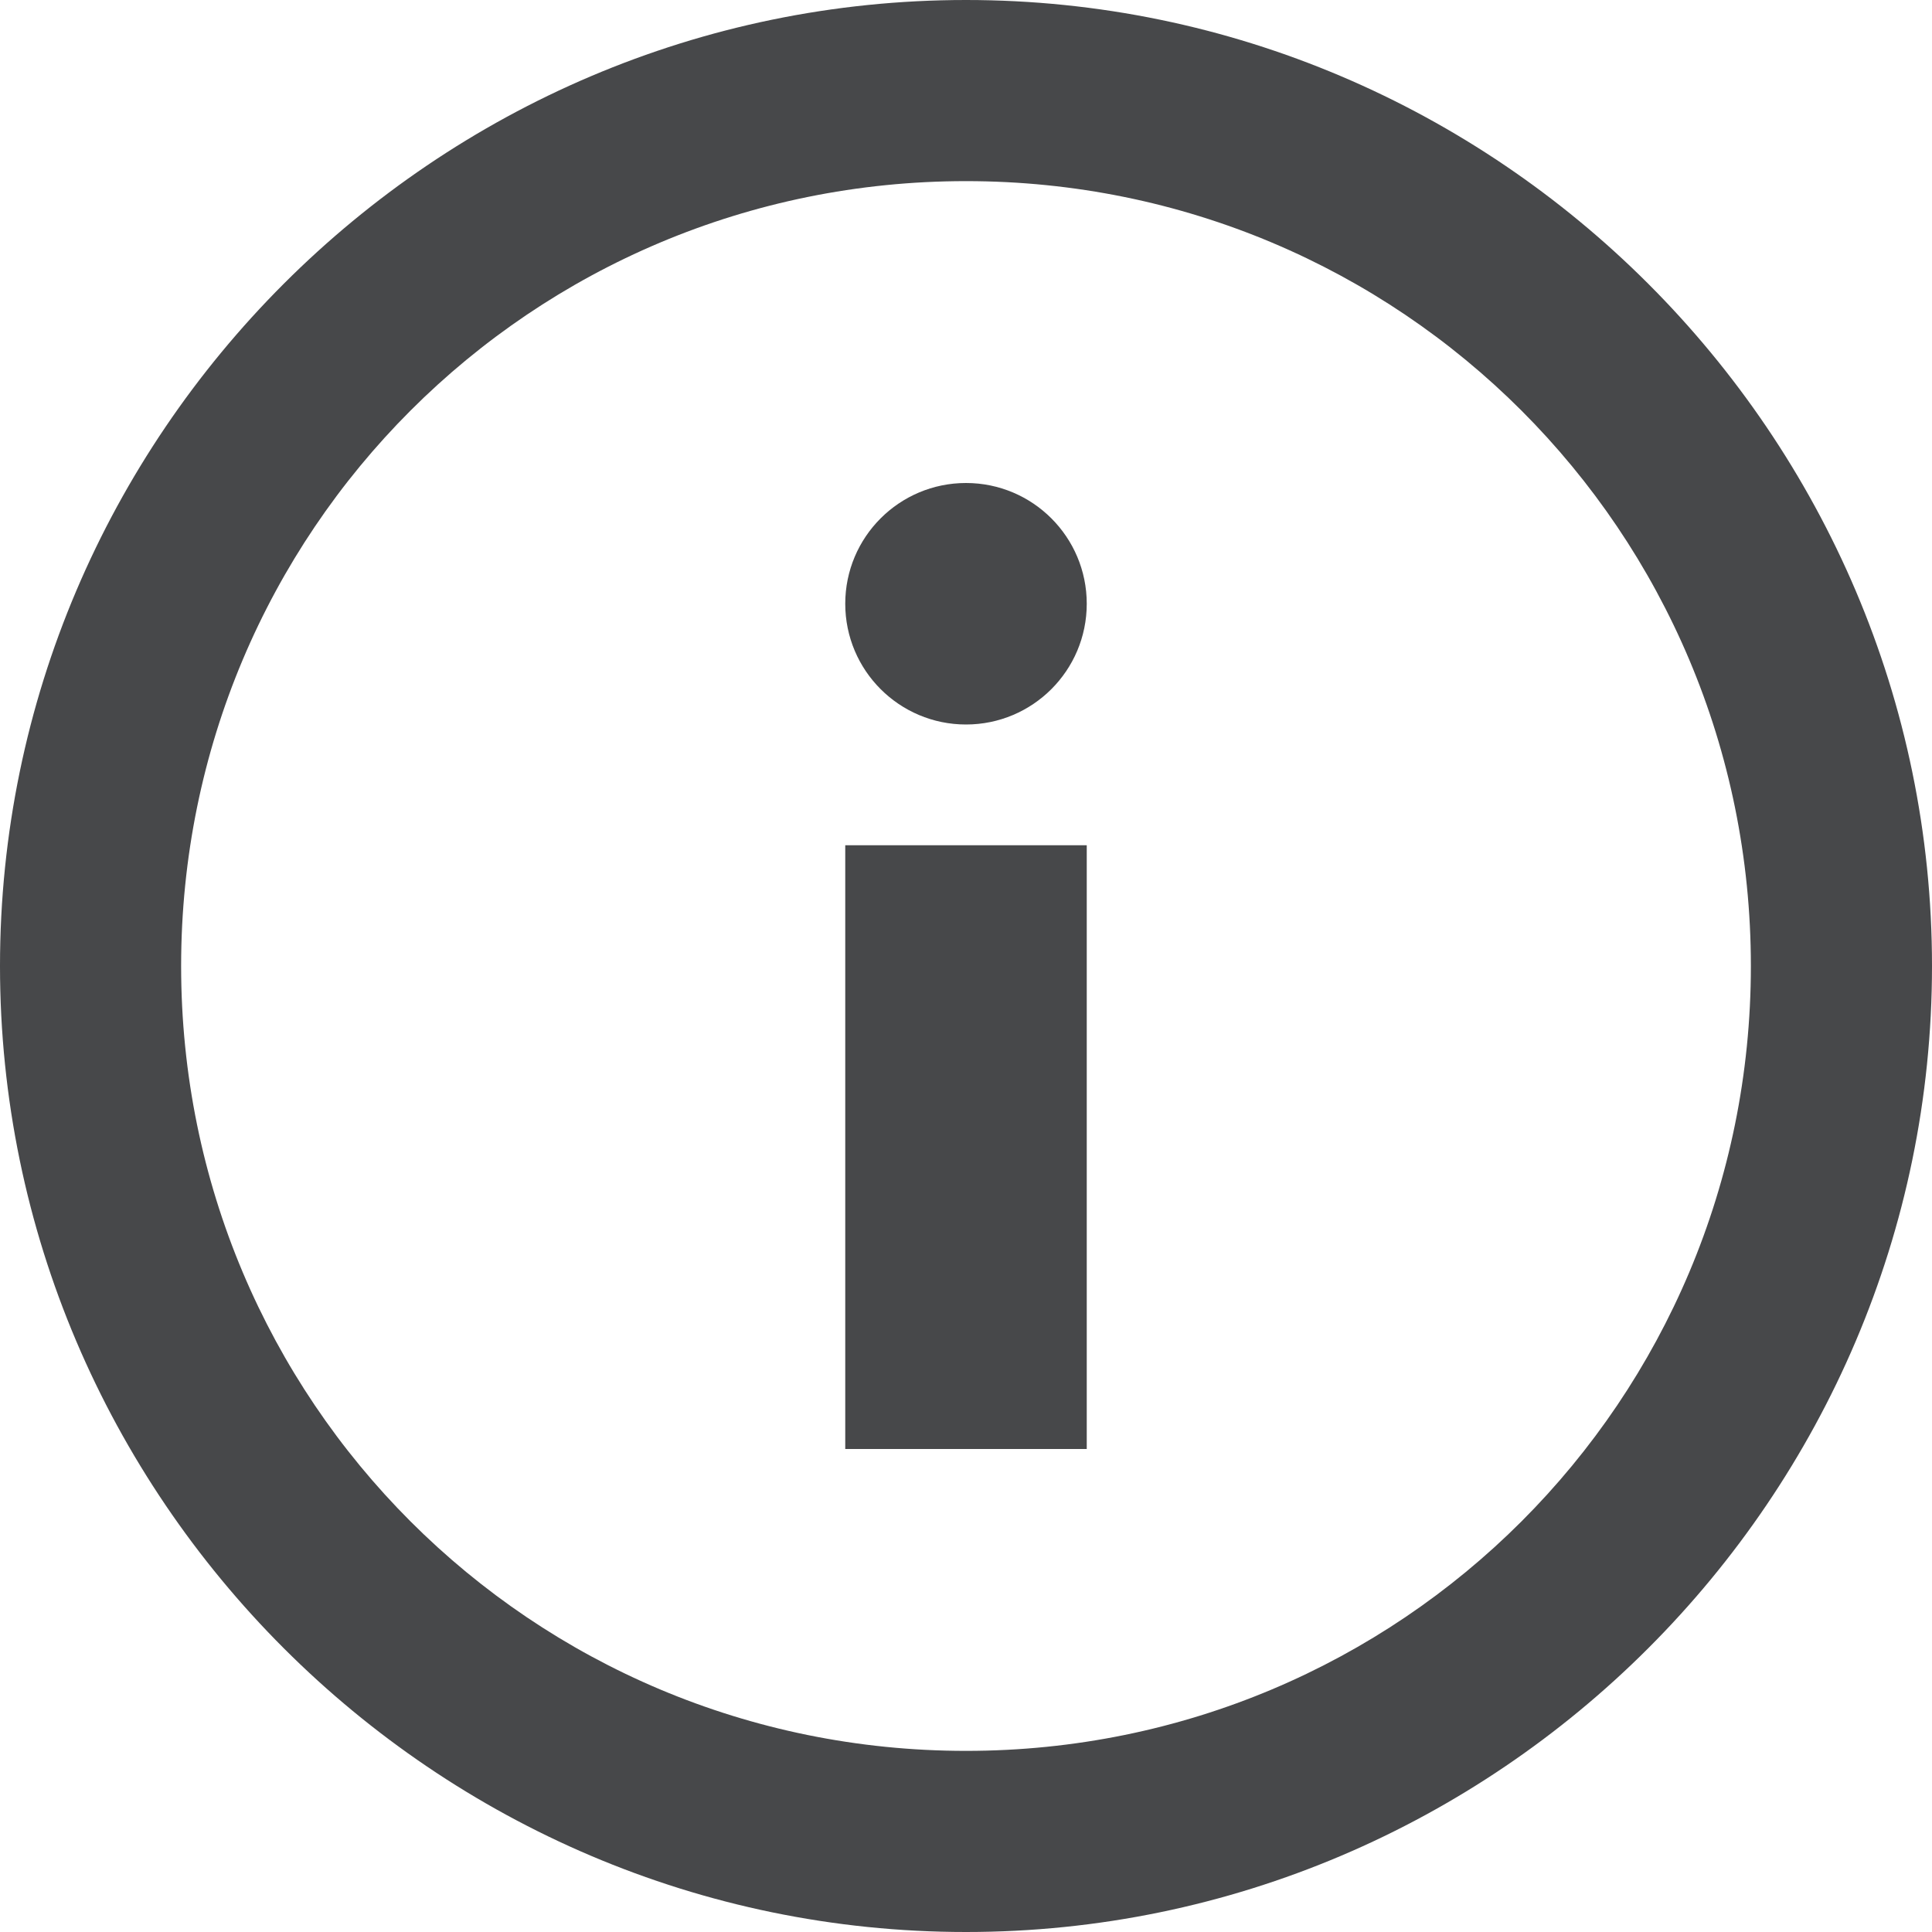
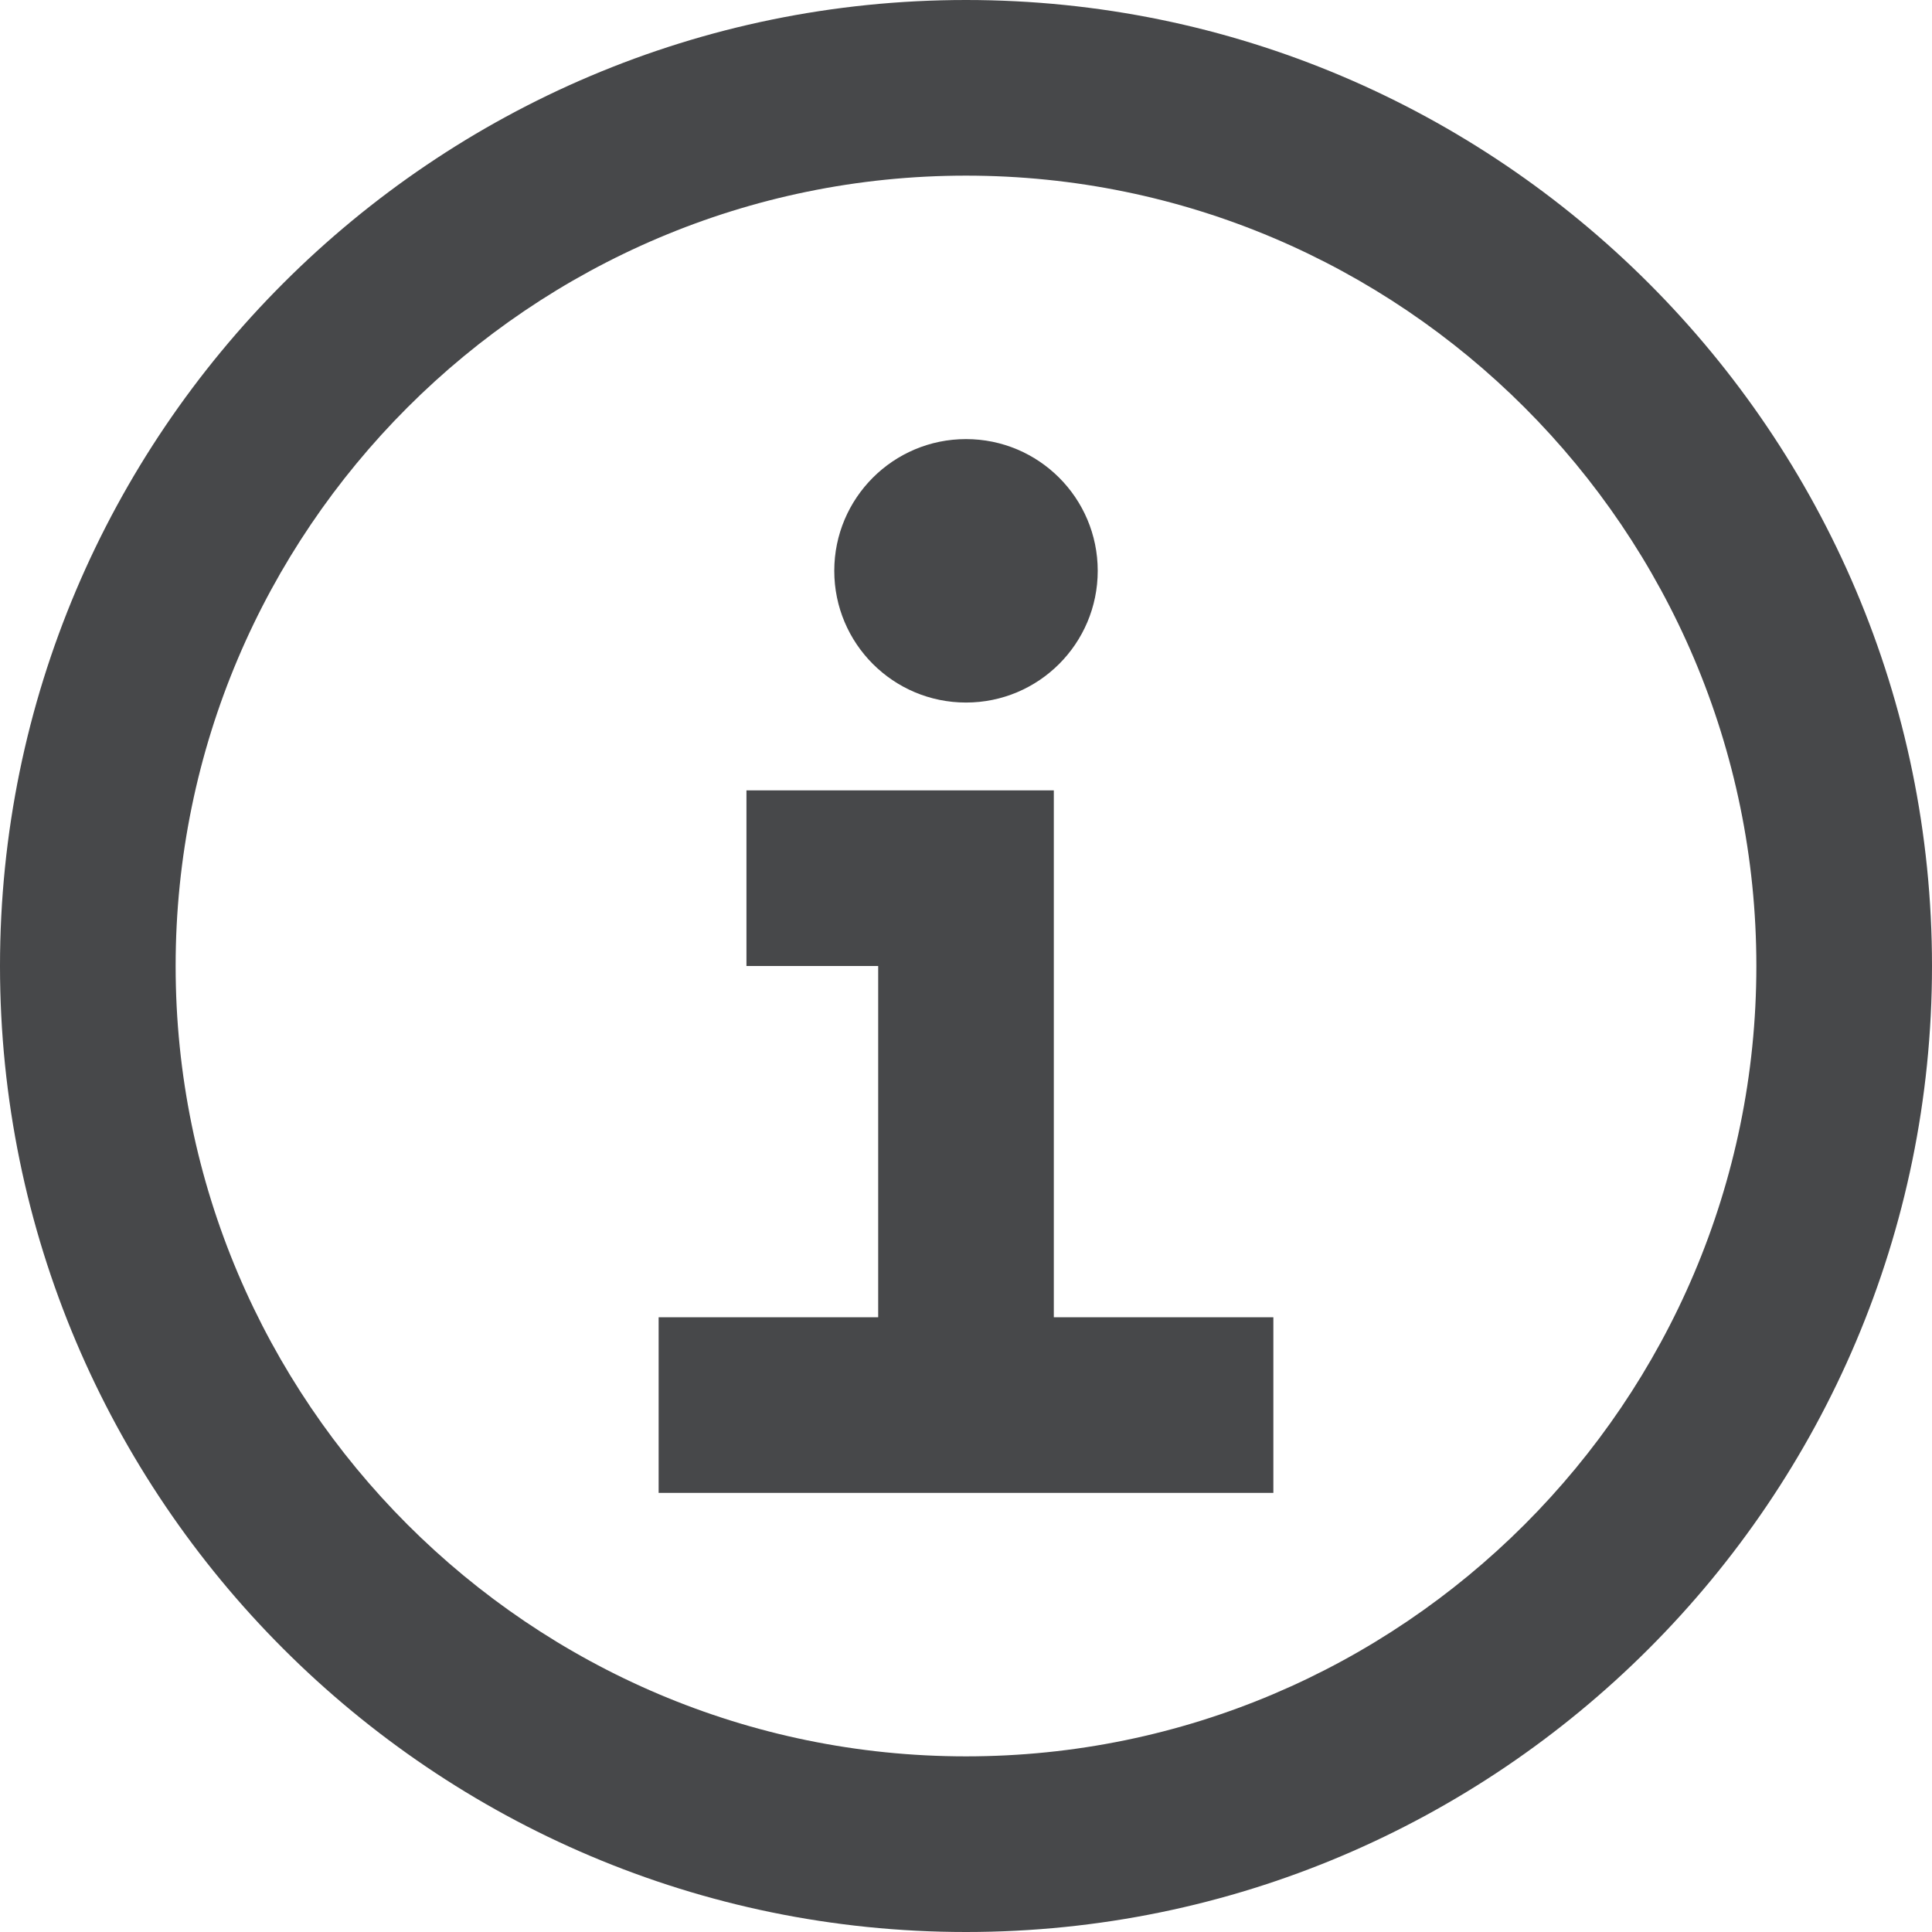
- <svg xmlns="http://www.w3.org/2000/svg" height="300" width="300" viewBox="0 0 32 32">
-   <path fill="#47484a" d="M16 0C7.2 0 0 7.2 0 16s7.2 16 16 16 16-7.2 16-16S24.8 0 16 0zm0 29C8.8 29 3 23.2 3 16S8.8 3 16 3s13 5.8 13 13-5.8 13-13 13z" />
-   <path fill="#47484a" d="M14 14h4v10h-4z" />
-   <circle fill="#47484a" cx="16" cy="10" r="2" />
+ <svg xmlns="http://www.w3.org/2000/svg" width="22" height="22" fill="none">
+   <path d="M8.5 9v2H10v4H7.5v2h7v-2H12V9H8.5zM11 8a1.5 1.5 0 1 0 0-3 1.5 1.5 0 0 0 0 3z" fill="#47484a" />
+   <path fill-rule="evenodd" clip-rule="evenodd" d="M11 0C4.935 0 0 4.934 0 11s4.935 11 11 11 11-4.934 11-11S17.065 0 11 0zM2 11c0-4.961 4.04-9 9-9s9 4.039 9 9c0 4.962-4.04 9-9 9s-9-4.039-9-9z" fill="#47484a" />
</svg>
